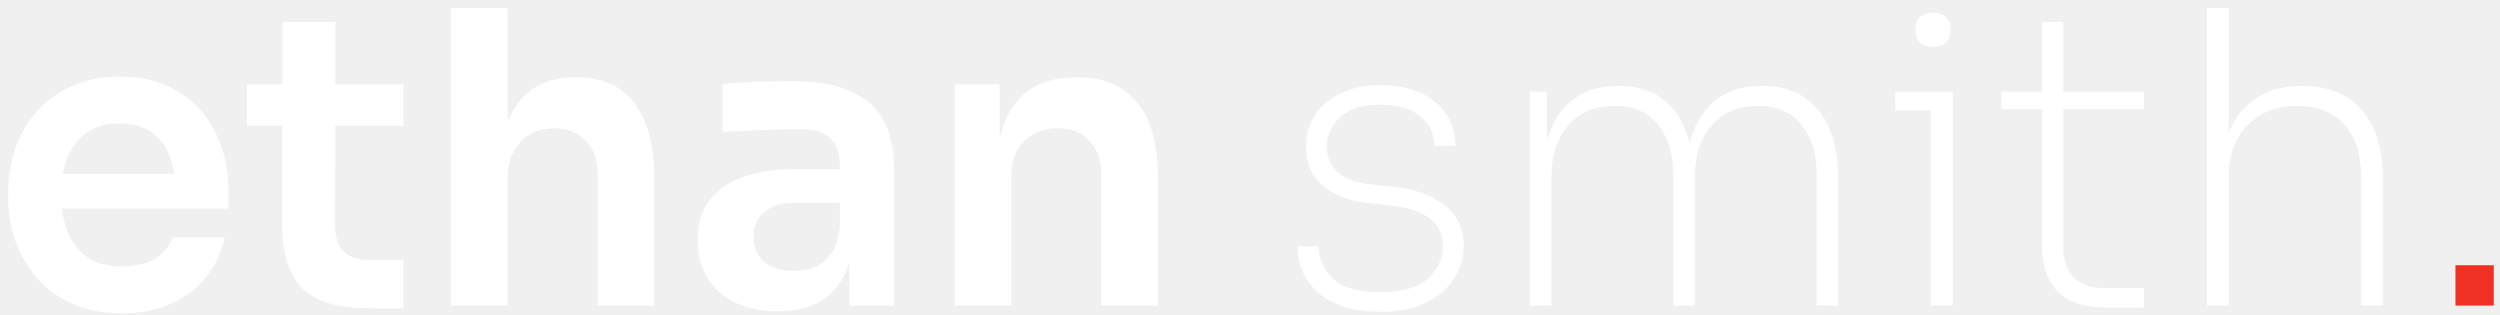
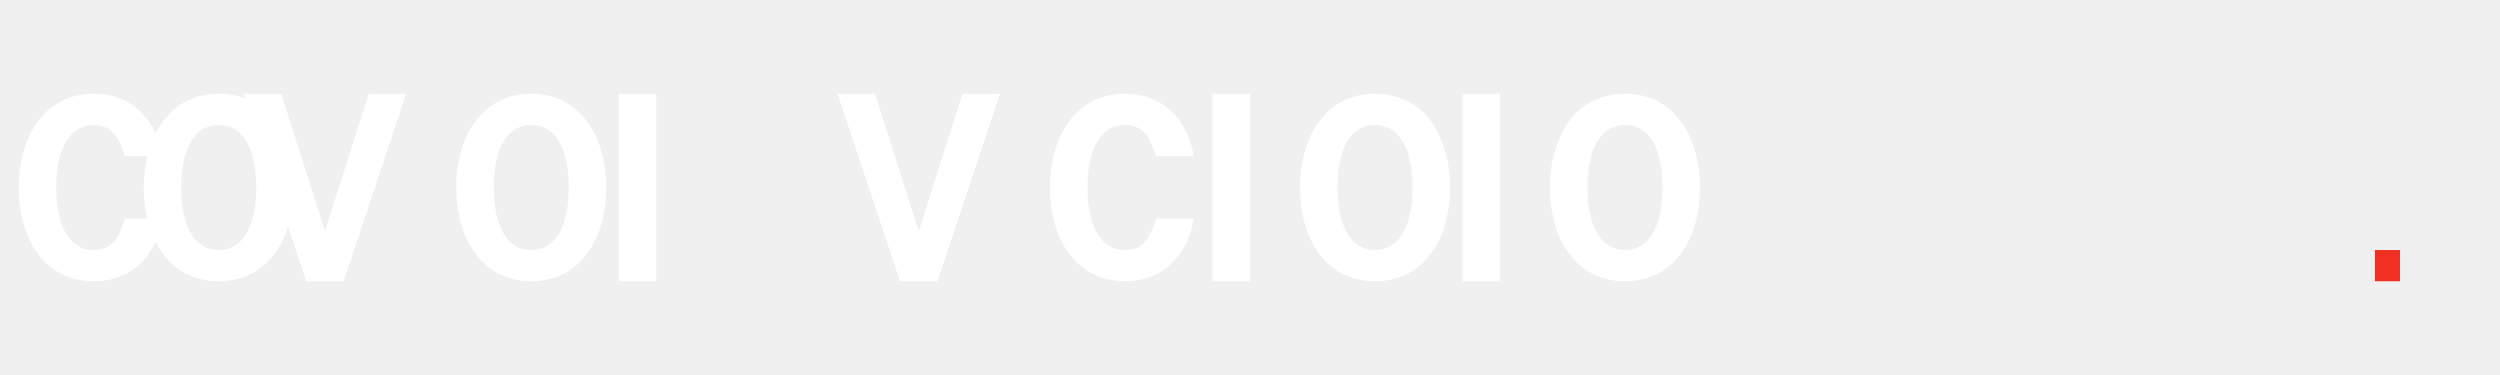
- <svg xmlns="http://www.w3.org/2000/svg" width="270" height="34" viewBox="0 0 270 34" fill="none">
-   <path d="M13.168 33.836C11.115 33.836 9.311 33.484 7.756 32.78C6.231 32.076 4.955 31.137 3.928 29.964C2.931 28.761 2.168 27.427 1.64 25.96C1.141 24.493 0.892 22.997 0.892 21.472V20.636C0.892 19.052 1.141 17.527 1.64 16.06C2.168 14.564 2.931 13.244 3.928 12.1C4.955 10.927 6.216 10.003 7.712 9.328C9.208 8.624 10.939 8.272 12.904 8.272C15.485 8.272 17.641 8.844 19.372 9.988C21.132 11.103 22.452 12.584 23.332 14.432C24.212 16.251 24.652 18.216 24.652 20.328V22.528H3.488V18.788H20.824L18.932 20.636C18.932 19.111 18.712 17.805 18.272 16.72C17.832 15.635 17.157 14.799 16.248 14.212C15.368 13.625 14.253 13.332 12.904 13.332C11.555 13.332 10.411 13.64 9.472 14.256C8.533 14.872 7.815 15.767 7.316 16.94C6.847 18.084 6.612 19.463 6.612 21.076C6.612 22.572 6.847 23.907 7.316 25.08C7.785 26.224 8.504 27.133 9.472 27.808C10.44 28.453 11.672 28.776 13.168 28.776C14.664 28.776 15.881 28.483 16.82 27.896C17.759 27.28 18.36 26.532 18.624 25.652H24.256C23.904 27.295 23.229 28.732 22.232 29.964C21.235 31.196 19.959 32.149 18.404 32.824C16.879 33.499 15.133 33.836 13.168 33.836ZM40.145 33.308C37.945 33.308 36.127 33.029 34.689 32.472C33.281 31.885 32.225 30.917 31.521 29.568C30.817 28.189 30.465 26.341 30.465 24.024L30.509 2.376H36.229L36.185 24.42C36.185 25.593 36.493 26.503 37.109 27.148C37.755 27.764 38.664 28.072 39.837 28.072H43.577V33.308H40.145ZM26.681 13.596V9.108H43.577V13.596H26.681ZM48.71 33V0.88H54.826V19.624H53.77C53.77 17.219 54.078 15.18 54.694 13.508C55.31 11.836 56.22 10.56 57.422 9.68C58.654 8.8 60.209 8.36 62.086 8.36H62.35C65.078 8.36 67.146 9.299 68.554 11.176C69.962 13.053 70.666 15.781 70.666 19.36V33H64.55V18.788C64.55 17.263 64.11 16.06 63.23 15.18C62.38 14.3 61.25 13.86 59.842 13.86C58.346 13.86 57.129 14.359 56.19 15.356C55.281 16.324 54.826 17.6 54.826 19.184V33H48.71ZM91.718 33V25.916H90.706V18.04C90.706 16.661 90.368 15.635 89.694 14.96C89.019 14.285 87.978 13.948 86.57 13.948C85.836 13.948 84.956 13.963 83.93 13.992C82.903 14.021 81.862 14.065 80.806 14.124C79.779 14.153 78.855 14.197 78.034 14.256V9.064C78.708 9.005 79.471 8.947 80.322 8.888C81.172 8.829 82.038 8.8 82.918 8.8C83.827 8.771 84.678 8.756 85.47 8.756C87.934 8.756 89.972 9.079 91.586 9.724C93.228 10.369 94.46 11.381 95.282 12.76C96.132 14.139 96.558 15.943 96.558 18.172V33H91.718ZM84.018 33.616C82.287 33.616 80.762 33.308 79.442 32.692C78.151 32.076 77.139 31.196 76.406 30.052C75.702 28.908 75.35 27.529 75.35 25.916C75.35 24.156 75.775 22.719 76.626 21.604C77.506 20.489 78.723 19.653 80.278 19.096C81.862 18.539 83.71 18.26 85.822 18.26H91.366V21.912H85.734C84.326 21.912 83.24 22.264 82.478 22.968C81.744 23.643 81.378 24.523 81.378 25.608C81.378 26.693 81.744 27.573 82.478 28.248C83.24 28.923 84.326 29.26 85.734 29.26C86.584 29.26 87.362 29.113 88.066 28.82C88.799 28.497 89.4 27.969 89.87 27.236C90.368 26.473 90.647 25.447 90.706 24.156L92.202 25.872C92.055 27.544 91.644 28.952 90.97 30.096C90.324 31.24 89.415 32.12 88.242 32.736C87.098 33.323 85.69 33.616 84.018 33.616ZM103.109 33V9.108H107.949V19.36H107.509C107.509 16.925 107.831 14.901 108.477 13.288C109.122 11.645 110.075 10.413 111.337 9.592C112.627 8.771 114.226 8.36 116.133 8.36H116.397C119.242 8.36 121.398 9.284 122.865 11.132C124.331 12.951 125.065 15.679 125.065 19.316V33H118.949V18.788C118.949 17.321 118.523 16.133 117.673 15.224C116.851 14.315 115.707 13.86 114.241 13.86C112.745 13.86 111.527 14.329 110.589 15.268C109.679 16.177 109.225 17.409 109.225 18.964V33H103.109ZM149.1 33.66C146.225 33.66 144.011 33 142.456 31.68C140.931 30.36 140.153 28.673 140.124 26.62H142.412C142.412 27.94 142.925 29.099 143.952 30.096C145.008 31.064 146.724 31.548 149.1 31.548C151.417 31.548 153.119 31.064 154.204 30.096C155.289 29.099 155.832 27.925 155.832 26.576C155.832 25.256 155.333 24.244 154.336 23.54C153.368 22.836 152.048 22.396 150.376 22.22L147.648 21.912C145.624 21.677 144.011 21.047 142.808 20.02C141.635 18.993 141.048 17.6 141.048 15.84C141.048 14.579 141.371 13.449 142.016 12.452C142.661 11.455 143.585 10.663 144.788 10.076C146.02 9.489 147.457 9.196 149.1 9.196C151.505 9.196 153.441 9.783 154.908 10.956C156.404 12.129 157.167 13.728 157.196 15.752H154.908C154.937 14.491 154.439 13.435 153.412 12.584C152.415 11.733 150.977 11.308 149.1 11.308C147.135 11.308 145.668 11.763 144.7 12.672C143.761 13.581 143.292 14.652 143.292 15.884C143.292 16.911 143.659 17.791 144.392 18.524C145.155 19.257 146.299 19.712 147.824 19.888L150.552 20.196C152.723 20.401 154.512 21.032 155.92 22.088C157.357 23.144 158.076 24.655 158.076 26.62C158.076 27.94 157.709 29.128 156.976 30.184C156.272 31.24 155.26 32.091 153.94 32.736C152.62 33.352 151.007 33.66 149.1 33.66ZM165.223 33V9.9H167.071V19.36H166.543C166.543 17.365 166.837 15.62 167.423 14.124C168.039 12.599 168.949 11.411 170.151 10.56C171.354 9.709 172.879 9.284 174.727 9.284H174.859C176.678 9.284 178.189 9.709 179.391 10.56C180.594 11.381 181.474 12.555 182.031 14.08C182.618 15.576 182.911 17.336 182.911 19.36H182.031C182.031 17.365 182.325 15.62 182.911 14.124C183.527 12.599 184.437 11.411 185.639 10.56C186.871 9.709 188.411 9.284 190.259 9.284H190.391C192.21 9.284 193.721 9.709 194.923 10.56C196.155 11.381 197.065 12.555 197.651 14.08C198.238 15.576 198.531 17.336 198.531 19.36V33H196.199V18.832C196.199 16.632 195.657 14.857 194.571 13.508C193.515 12.129 191.946 11.44 189.863 11.44C187.751 11.44 186.079 12.144 184.847 13.552C183.645 14.96 183.043 16.793 183.043 19.052V33H180.711V18.832C180.711 16.632 180.169 14.857 179.083 13.508C178.027 12.129 176.458 11.44 174.375 11.44C172.263 11.44 170.591 12.144 169.359 13.552C168.157 14.96 167.555 16.793 167.555 19.052V33H165.223ZM208.522 33V9.9H210.898V33H208.522ZM204.694 11.924V9.9H210.898V11.924H204.694ZM208.742 5.06C208.126 5.06 207.656 4.899 207.334 4.576C207.011 4.224 206.85 3.784 206.85 3.256C206.85 2.699 207.011 2.244 207.334 1.892C207.656 1.54 208.14 1.364 208.786 1.364C209.402 1.364 209.871 1.54 210.194 1.892C210.516 2.244 210.678 2.699 210.678 3.256C210.678 3.784 210.516 4.224 210.194 4.576C209.9 4.899 209.416 5.06 208.742 5.06ZM227.709 33.22C226.271 33.22 225.01 33.015 223.925 32.604C222.839 32.164 222.003 31.431 221.417 30.404C220.83 29.377 220.537 27.999 220.537 26.268V2.376H222.825V26.664C222.825 28.072 223.206 29.172 223.969 29.964C224.761 30.727 225.846 31.108 227.225 31.108H231.537V33.22H227.709ZM216.137 11.792V9.9H231.537V11.792H216.137ZM238.356 33V0.88H240.688V18.04L239.852 19.536C239.852 17.512 240.16 15.737 240.776 14.212C241.422 12.657 242.39 11.455 243.68 10.604C244.971 9.724 246.599 9.284 248.564 9.284H248.652C251.527 9.284 253.698 10.193 255.164 12.012C256.631 13.801 257.364 16.251 257.364 19.36V33H254.988V18.832C254.988 16.603 254.387 14.813 253.184 13.464C251.982 12.115 250.28 11.44 248.08 11.44C245.822 11.44 244.018 12.159 242.668 13.596C241.348 15.004 240.688 16.852 240.688 19.14V33H238.356Z" fill="white" />
-   <path d="M265.19 33V28.644H269.326V33H265.19Z" fill="#F13024" />
+ <svg xmlns="http://www.w3.org/2000/svg" viewBox="0 0 400 60" fill="none">
+   <path d="M15 45c-8 0-12-7-12-15s4-15 12-15c6 0 10 4 11 10h-6c-1-3-2-5-5-5-4 0-6 4-6 10s2 10 6 10c3 0 4-2 5-5h6c-1 6-5 10-11 10z" fill="white" />
+   <path d="M35 45c-8 0-12-7-12-15s4-15 12-15c8 0 12 7 12 15s-4 15-12 15zm0-25c-4 0-6 4-6 10s2 10 6 10c4 0 6-4 6-10s-2-10-6-10z" fill="white" />
+   <path d="M65 15l-10 30h-6l-10-30h6l7 22 7-22h6z" fill="white" />
+   <path d="M85 45c-8 0-12-7-12-15s4-15 12-15c8 0 12 7 12 15s-4 15-12 15zm0-25c-4 0-6 4-6 10s2 10 6 10c4 0 6-4 6-10s-2-10-6-10z" fill="white" />
+   <path d="M105 15v30h-6V15h6z" fill="white" />
+   <path d="M160 15l-10 30h-6l-10-30h6l7 22 7-22h6z" fill="white" />
+   <path d="M180 45c-8 0-12-7-12-15s4-15 12-15c6 0 10 4 11 10h-6c-1-3-2-5-5-5-4 0-6 4-6 10s2 10 6 10c3 0 4-2 5-5h6c-1 6-5 10-11 10z" fill="white" />
+   <path d="M200 15v30h-6V15h6z" fill="white" />
+   <path d="M220 45c-8 0-12-7-12-15s4-15 12-15c8 0 12 7 12 15s-4 15-12 15zm0-25c-4 0-6 4-6 10s2 10 6 10c4 0 6-4 6-10s-2-10-6-10z" fill="white" />
+   <path d="M240 15v30h-6V15h6z" fill="white" />
+   <path d="M260 45c-8 0-12-7-12-15s4-15 12-15c8 0 12 7 12 15s-4 15-12 15zm0-25c-4 0-6 4-6 10s2 10 6 10c4 0 6-4 6-10s-2-10-6-10z" fill="white" />
+   <path d="M380 45V40h4v5h-4z" fill="#F13024" />
</svg>
